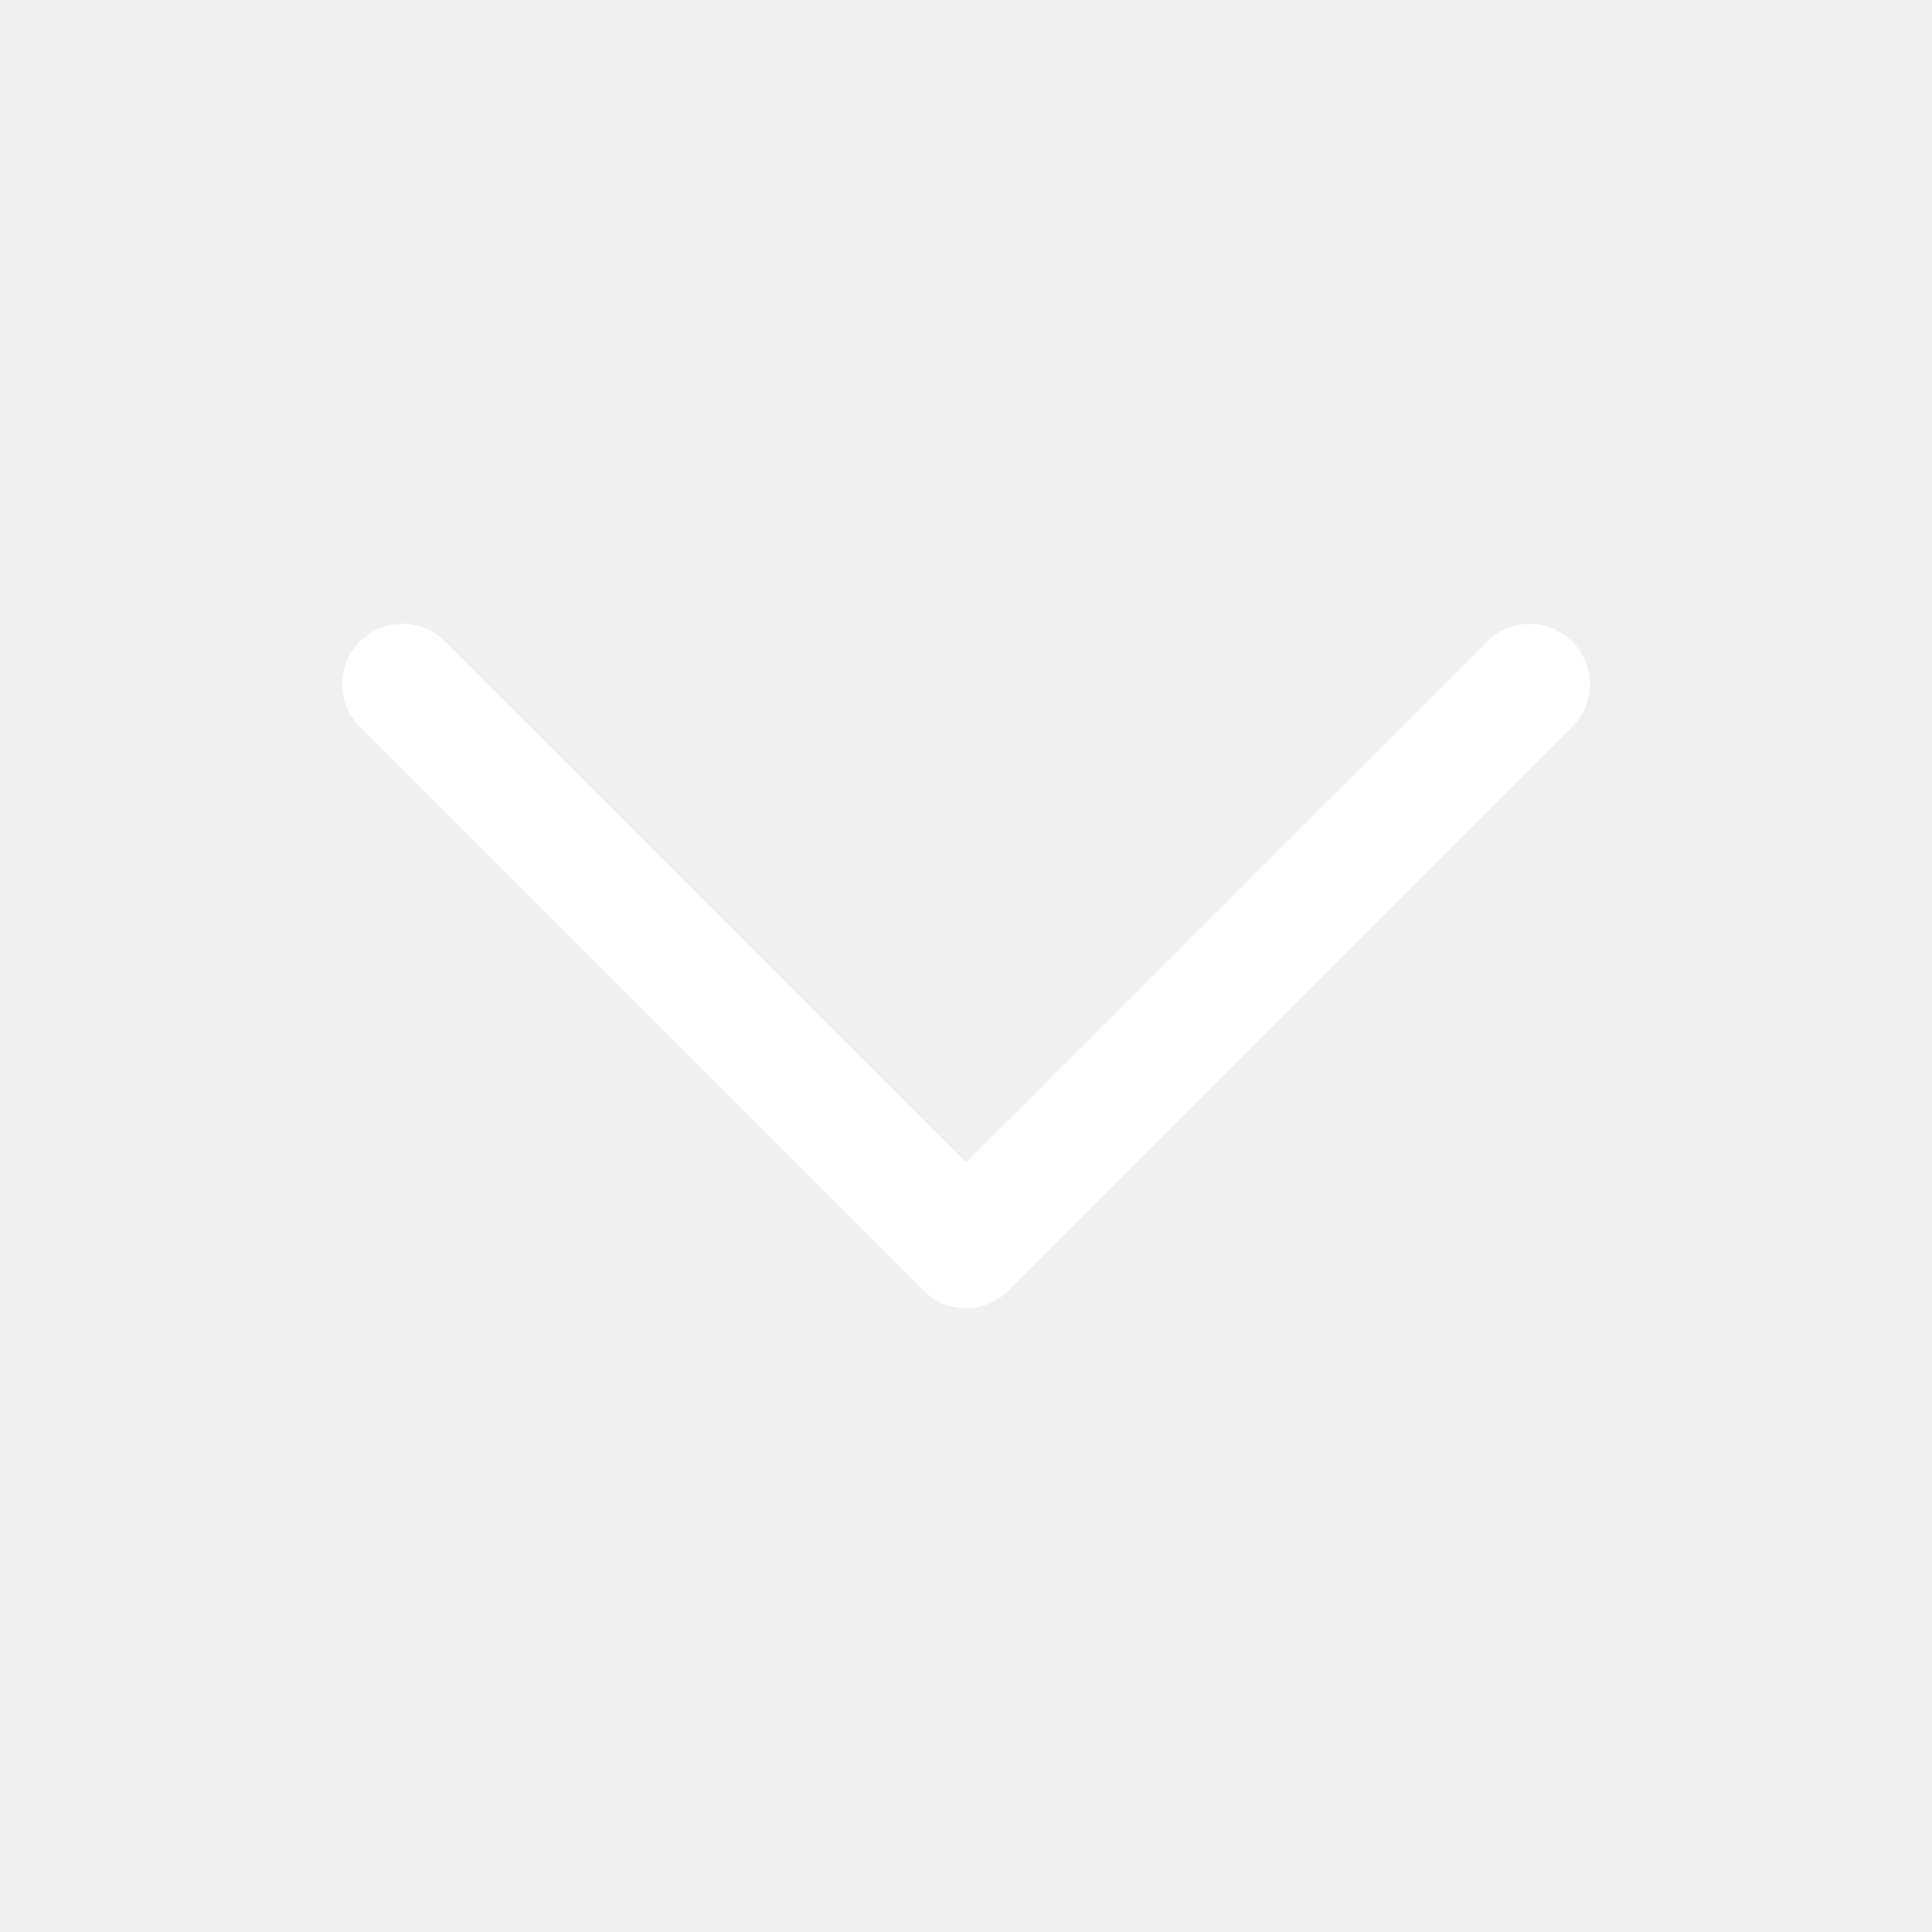
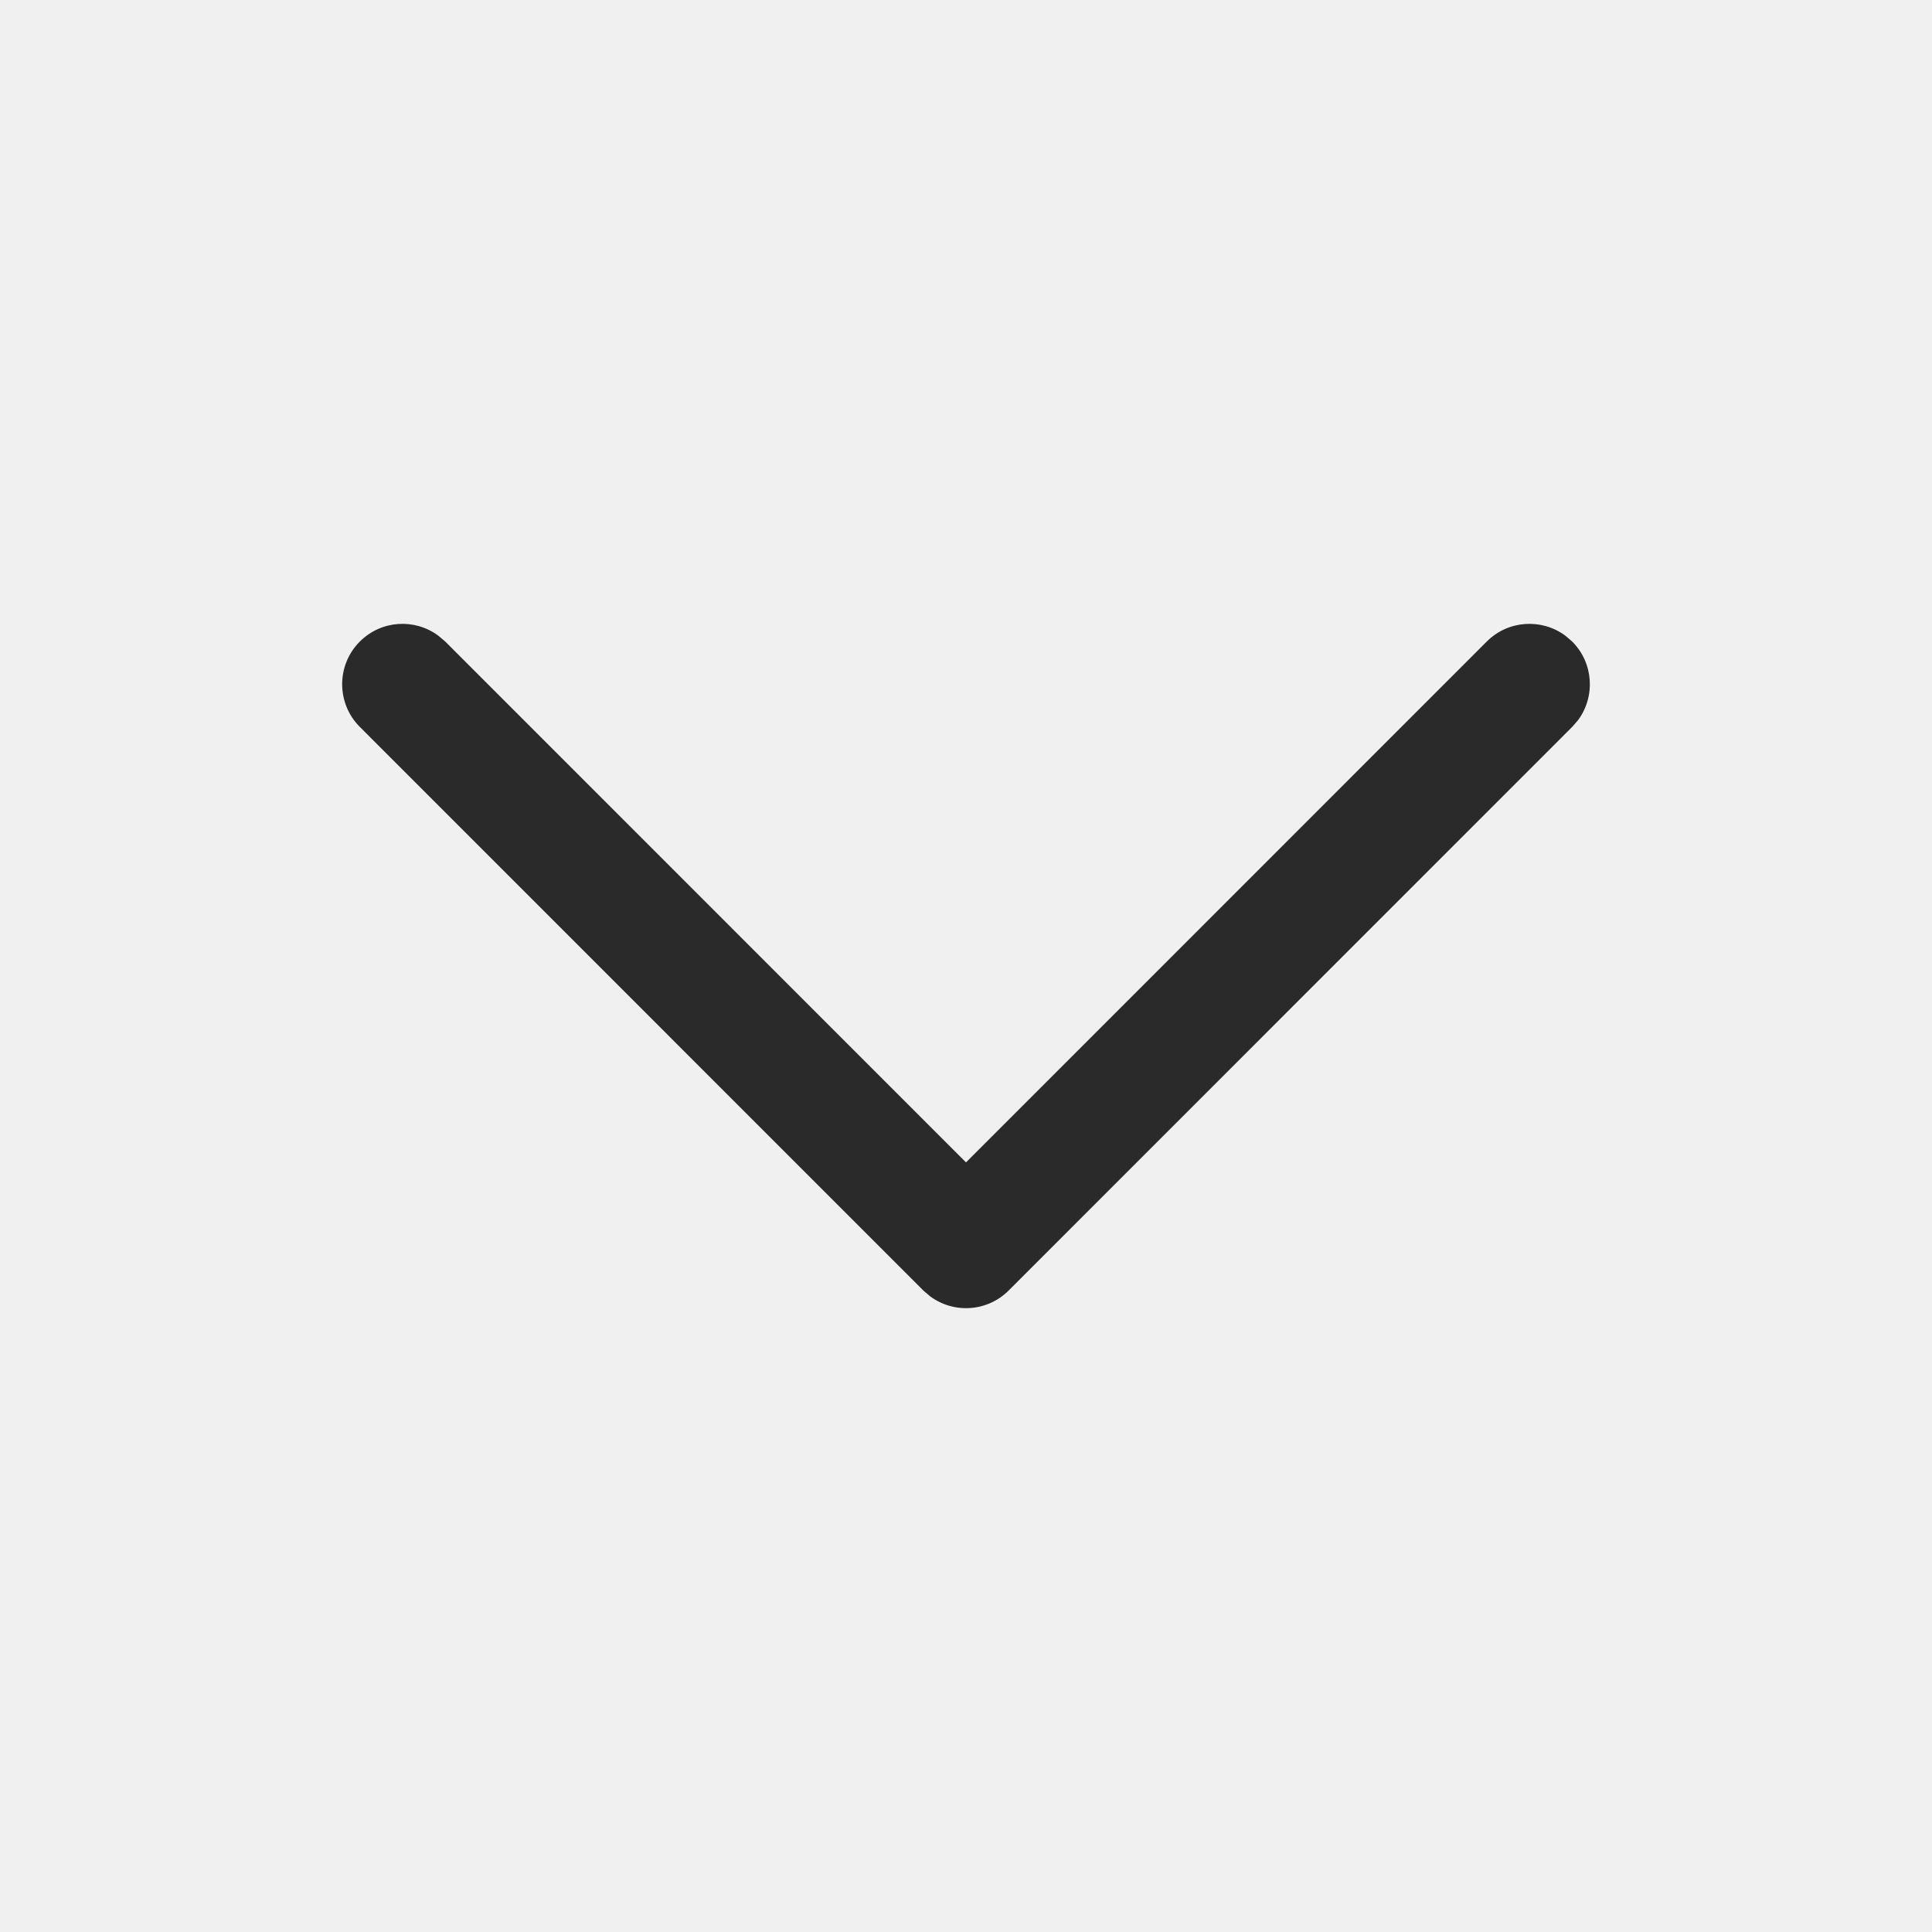
- <svg xmlns="http://www.w3.org/2000/svg" width="24" height="24" viewBox="0 0 24 24" fill="none">
-   <path d="M4.47 7.97C4.736 7.703 5.153 7.679 5.446 7.897L5.53 7.97L12 14.439L18.47 7.97C18.736 7.703 19.153 7.679 19.446 7.897L19.53 7.97C19.797 8.236 19.821 8.653 19.603 8.946L19.53 9.03L12.53 16.03C12.264 16.297 11.847 16.321 11.554 16.103L11.47 16.03L4.47 9.03C4.177 8.737 4.177 8.263 4.47 7.97Z" fill="white" />
+ <svg xmlns="http://www.w3.org/2000/svg" width="20" height="20" viewBox="0 0 20 20" fill="none">
+   <path d="M3.725 6.641C3.947 6.419 4.294 6.399 4.538 6.581L4.609 6.641L10 12.033L15.391 6.641C15.613 6.419 15.96 6.399 16.205 6.581L16.275 6.641C16.497 6.863 16.517 7.21 16.336 7.455L16.275 7.525L10.442 13.359C10.22 13.581 9.873 13.601 9.628 13.419L9.558 13.359L3.725 7.525C3.481 7.281 3.481 6.885 3.725 6.641Z" fill="#2A2A2A" />
</svg>
